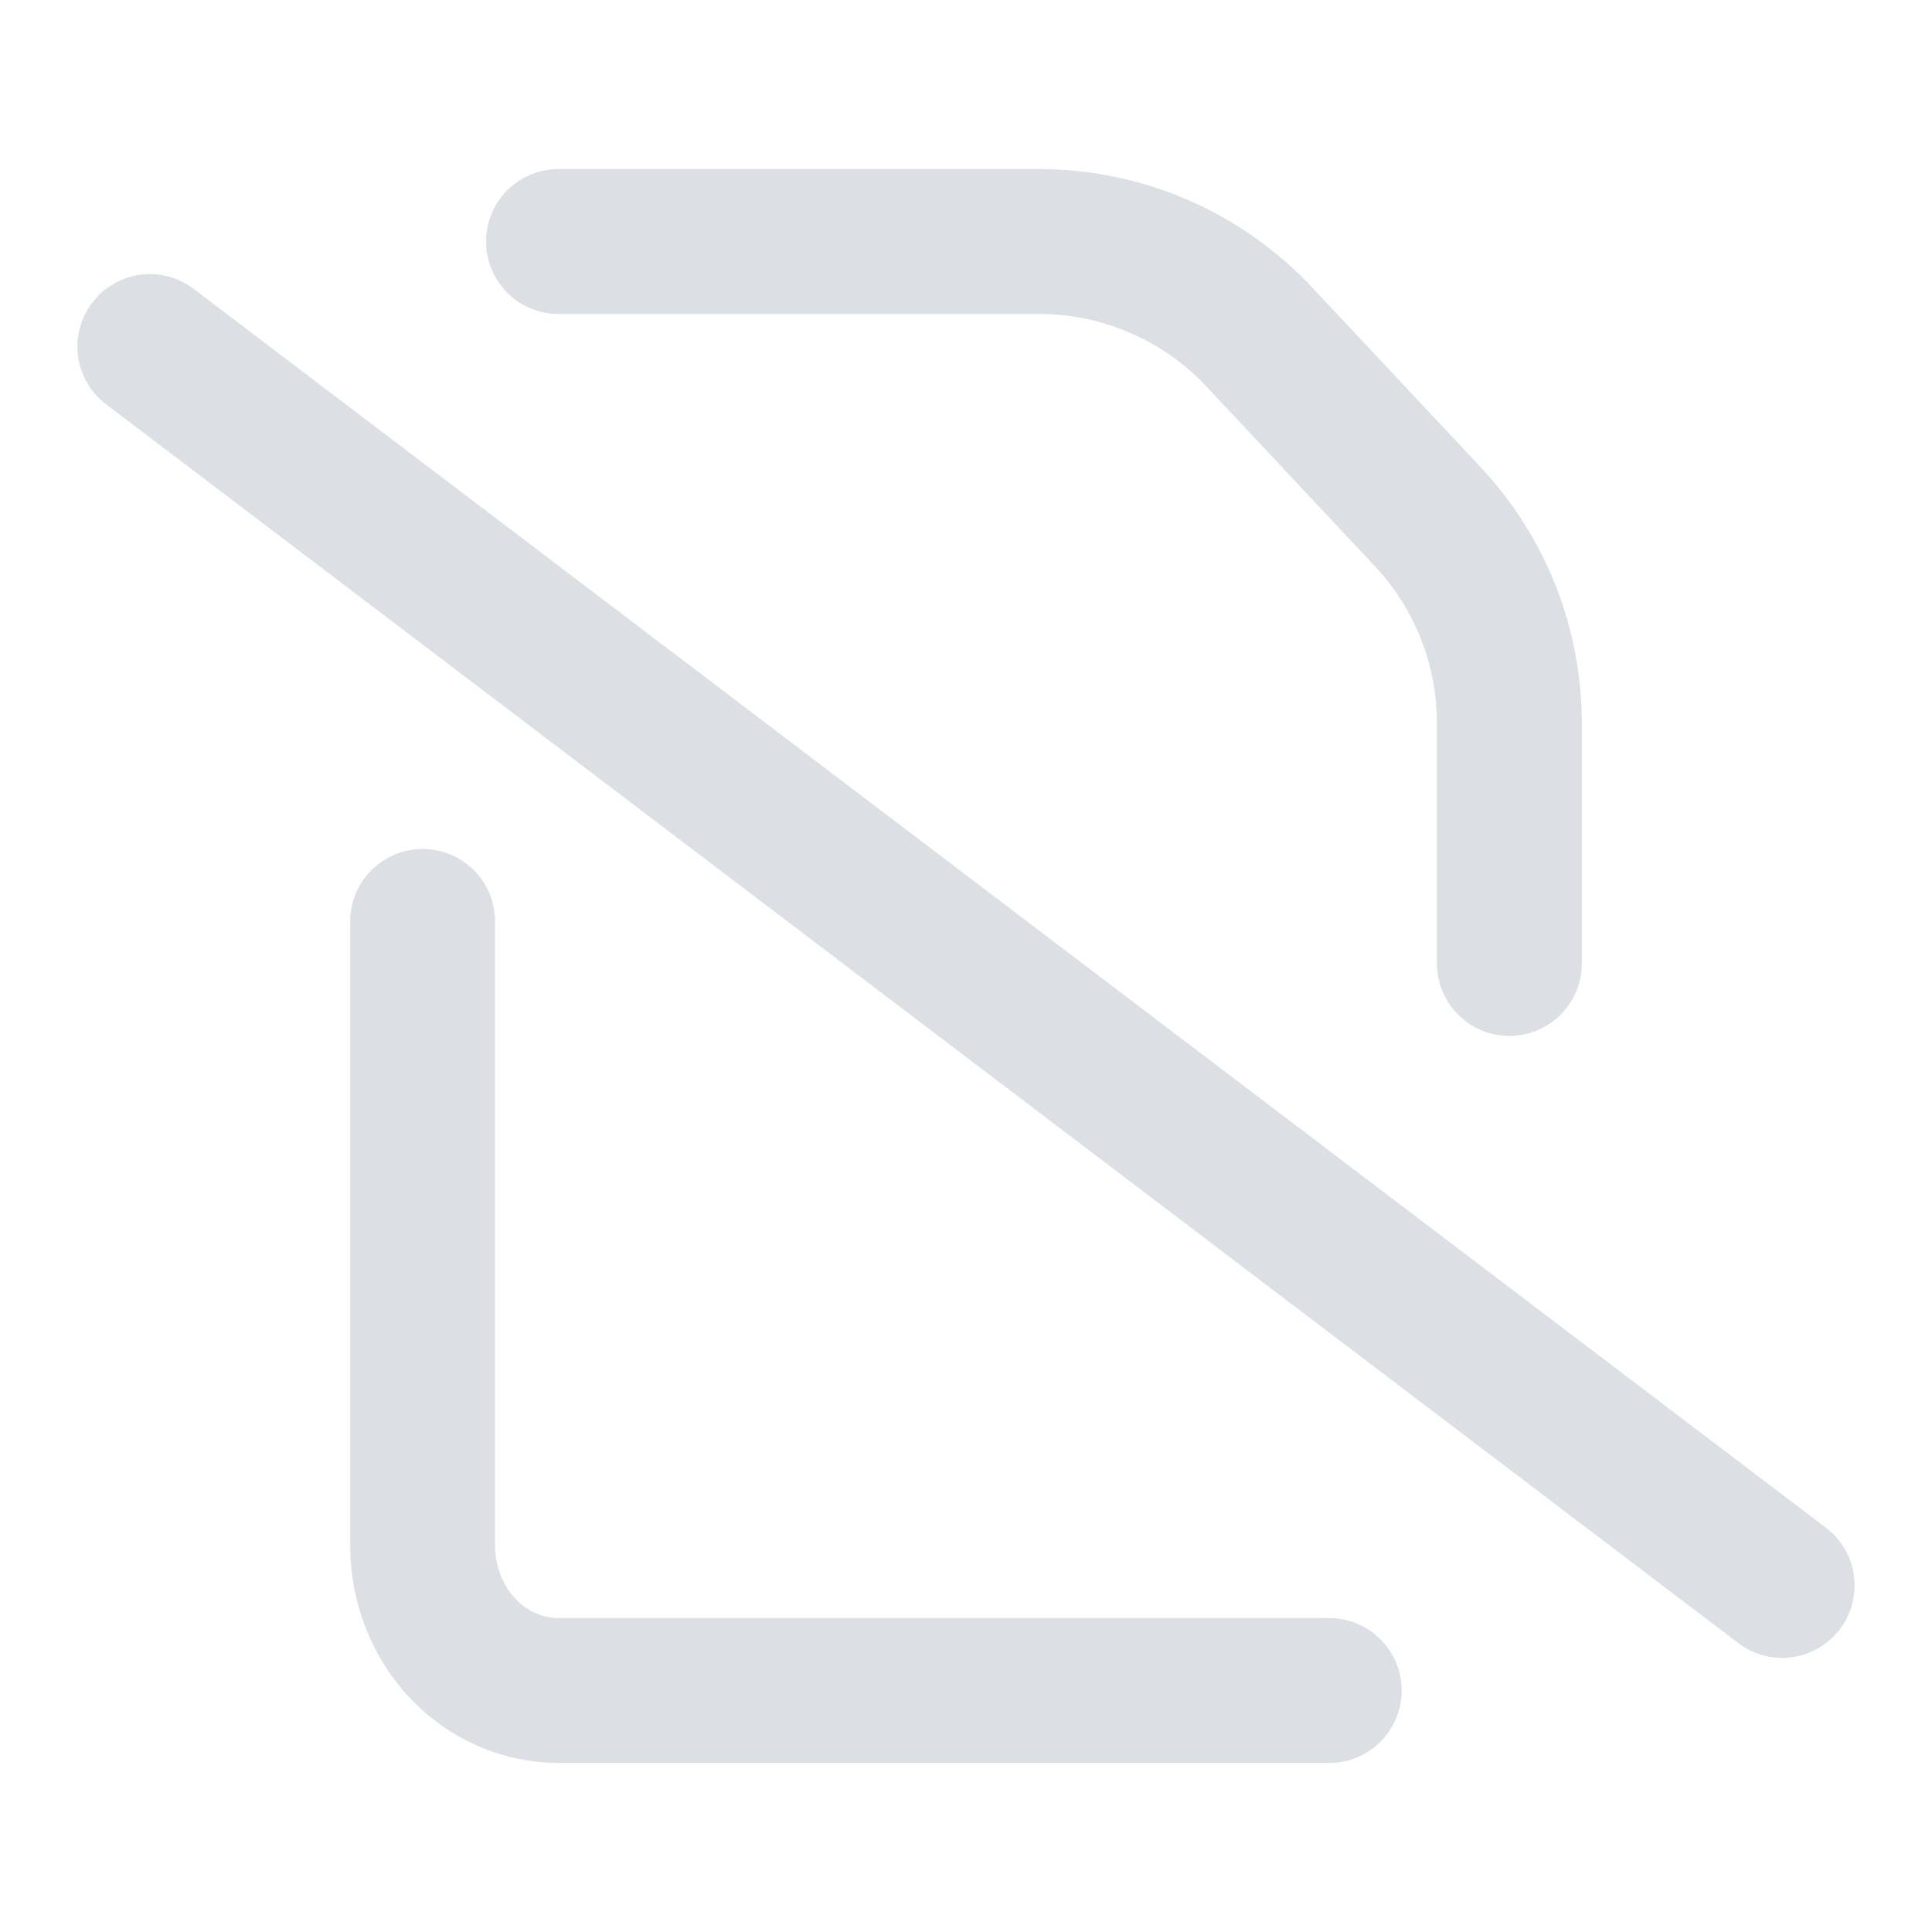
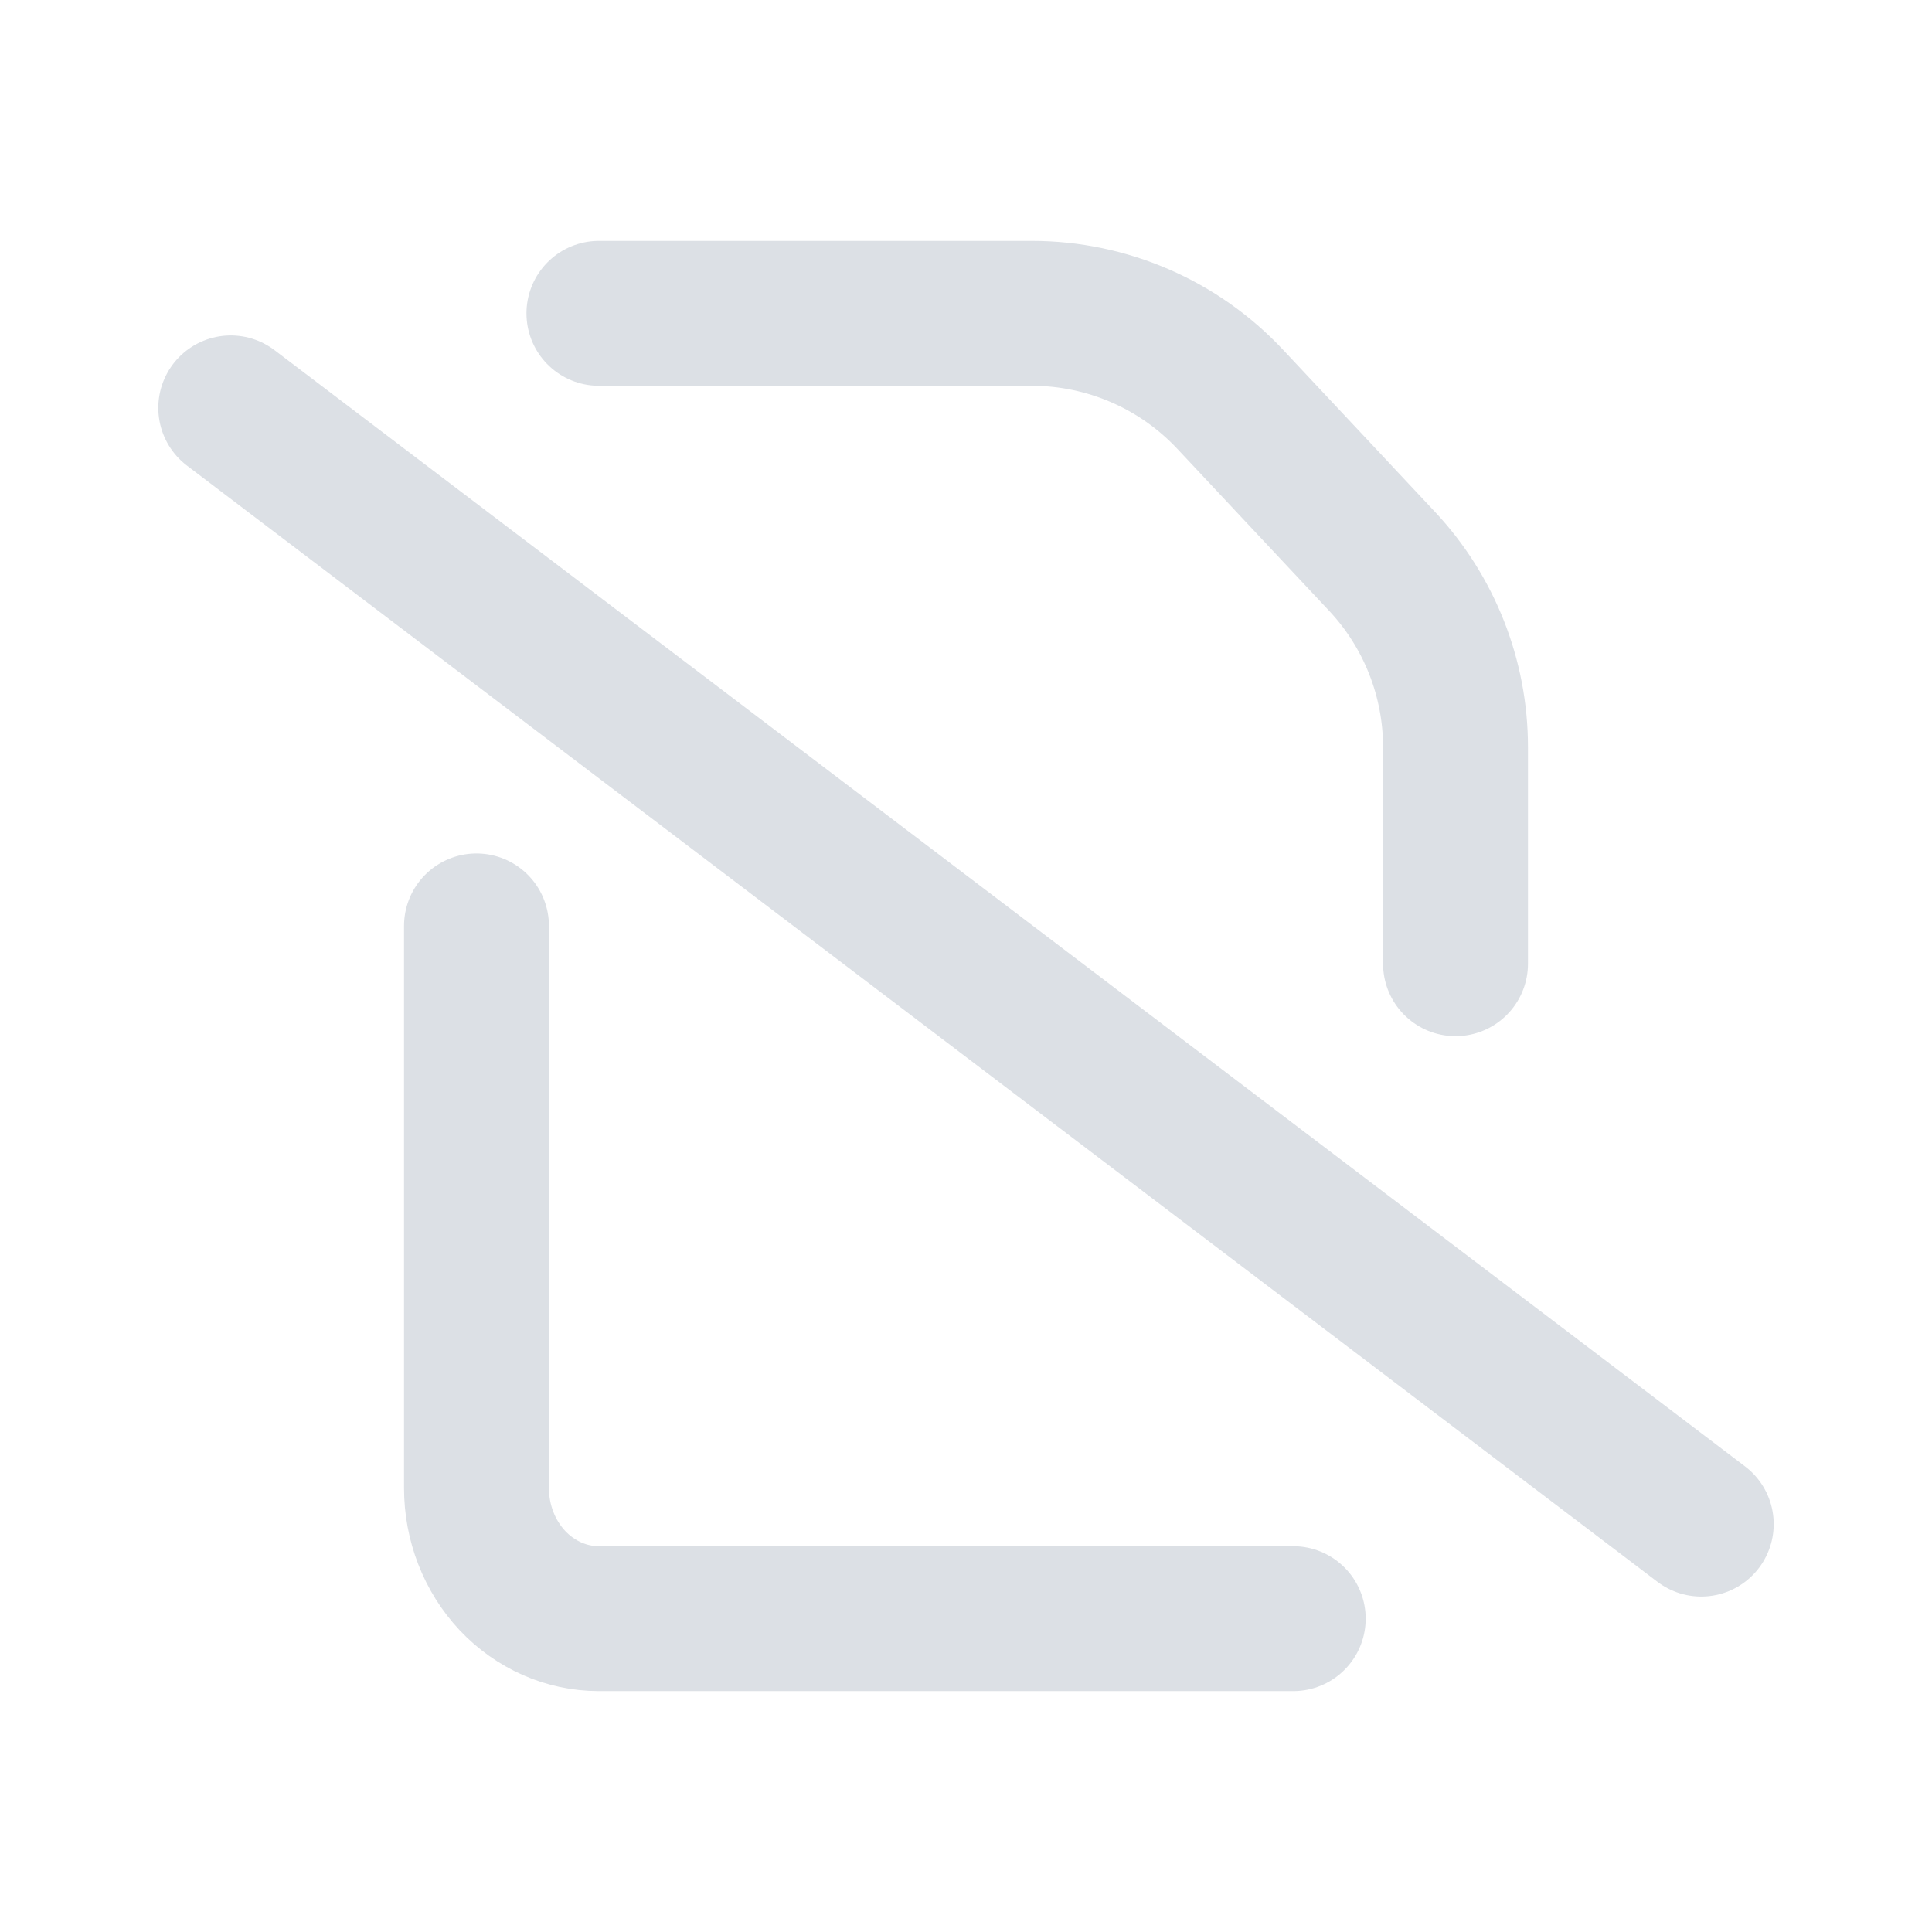
<svg xmlns="http://www.w3.org/2000/svg" width="16" height="16" viewBox="0 0 16 16" fill="none">
-   <path d="M1.241 2.87L14.759 13.13" stroke="#DCE0E5" stroke-width="1.2" stroke-linecap="round" stroke-linejoin="round" />
-   <path d="M3.5 7.631V12.8C3.5 13.118 3.619 13.424 3.829 13.649C4.04 13.873 4.327 14 4.625 14H11.008" stroke="#DCE0E5" stroke-width="1.2" stroke-linecap="round" stroke-linejoin="round" />
-   <path d="M4.625 2H8.604C9.295 2 9.956 2.286 10.428 2.79L11.824 4.279C12.258 4.742 12.5 5.353 12.5 5.989V7.979" stroke="#DCE0E5" stroke-width="1.2" stroke-linecap="round" stroke-linejoin="round" />
+   <path d="M1.911 3.378L14.089 12.622" stroke="#DCE0E5" stroke-width="1.2" stroke-linecap="round" stroke-linejoin="round" />
+   <path d="M3.946 7.668V12.324C3.946 12.611 4.053 12.886 4.243 13.089C4.433 13.291 4.691 13.405 4.96 13.405H10.71" stroke="#DCE0E5" stroke-width="1.2" stroke-linecap="round" stroke-linejoin="round" />
+   <path d="M4.96 2.595H8.545C9.167 2.595 9.762 2.852 10.188 3.307L11.445 4.648C11.836 5.065 12.054 5.616 12.054 6.188V7.981" stroke="#DCE0E5" stroke-width="1.2" stroke-linecap="round" stroke-linejoin="round" />
</svg>
